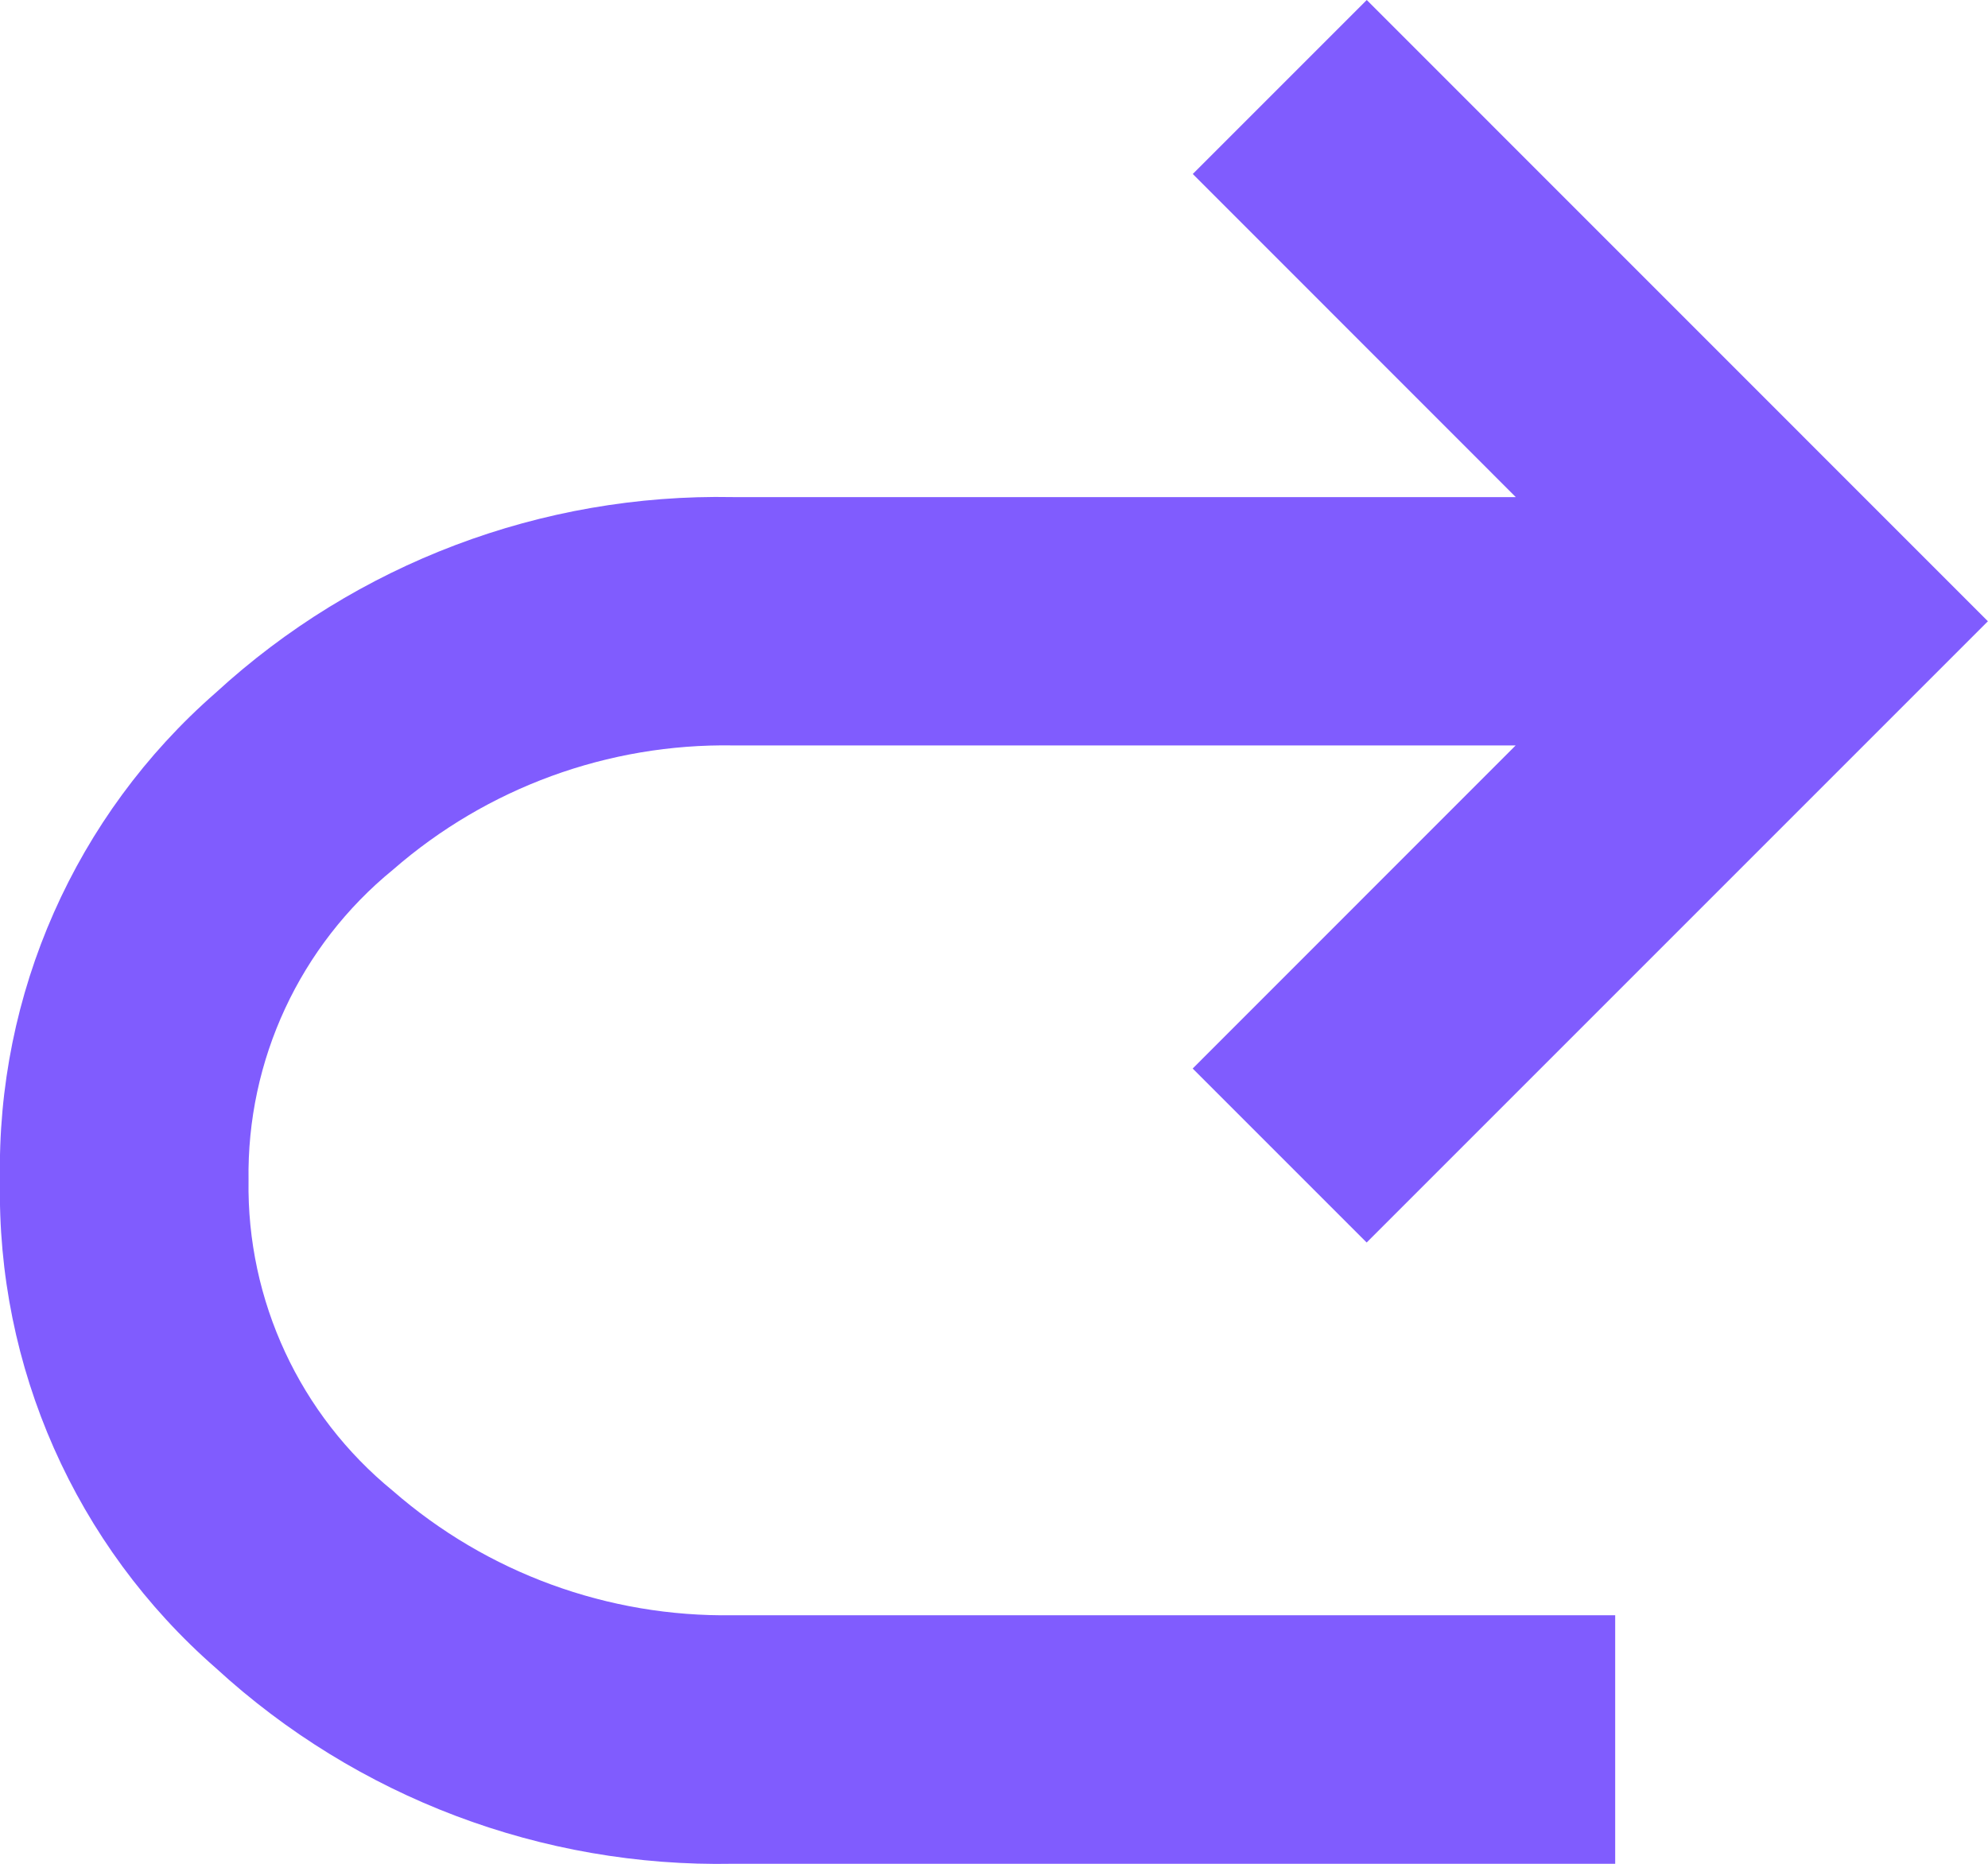
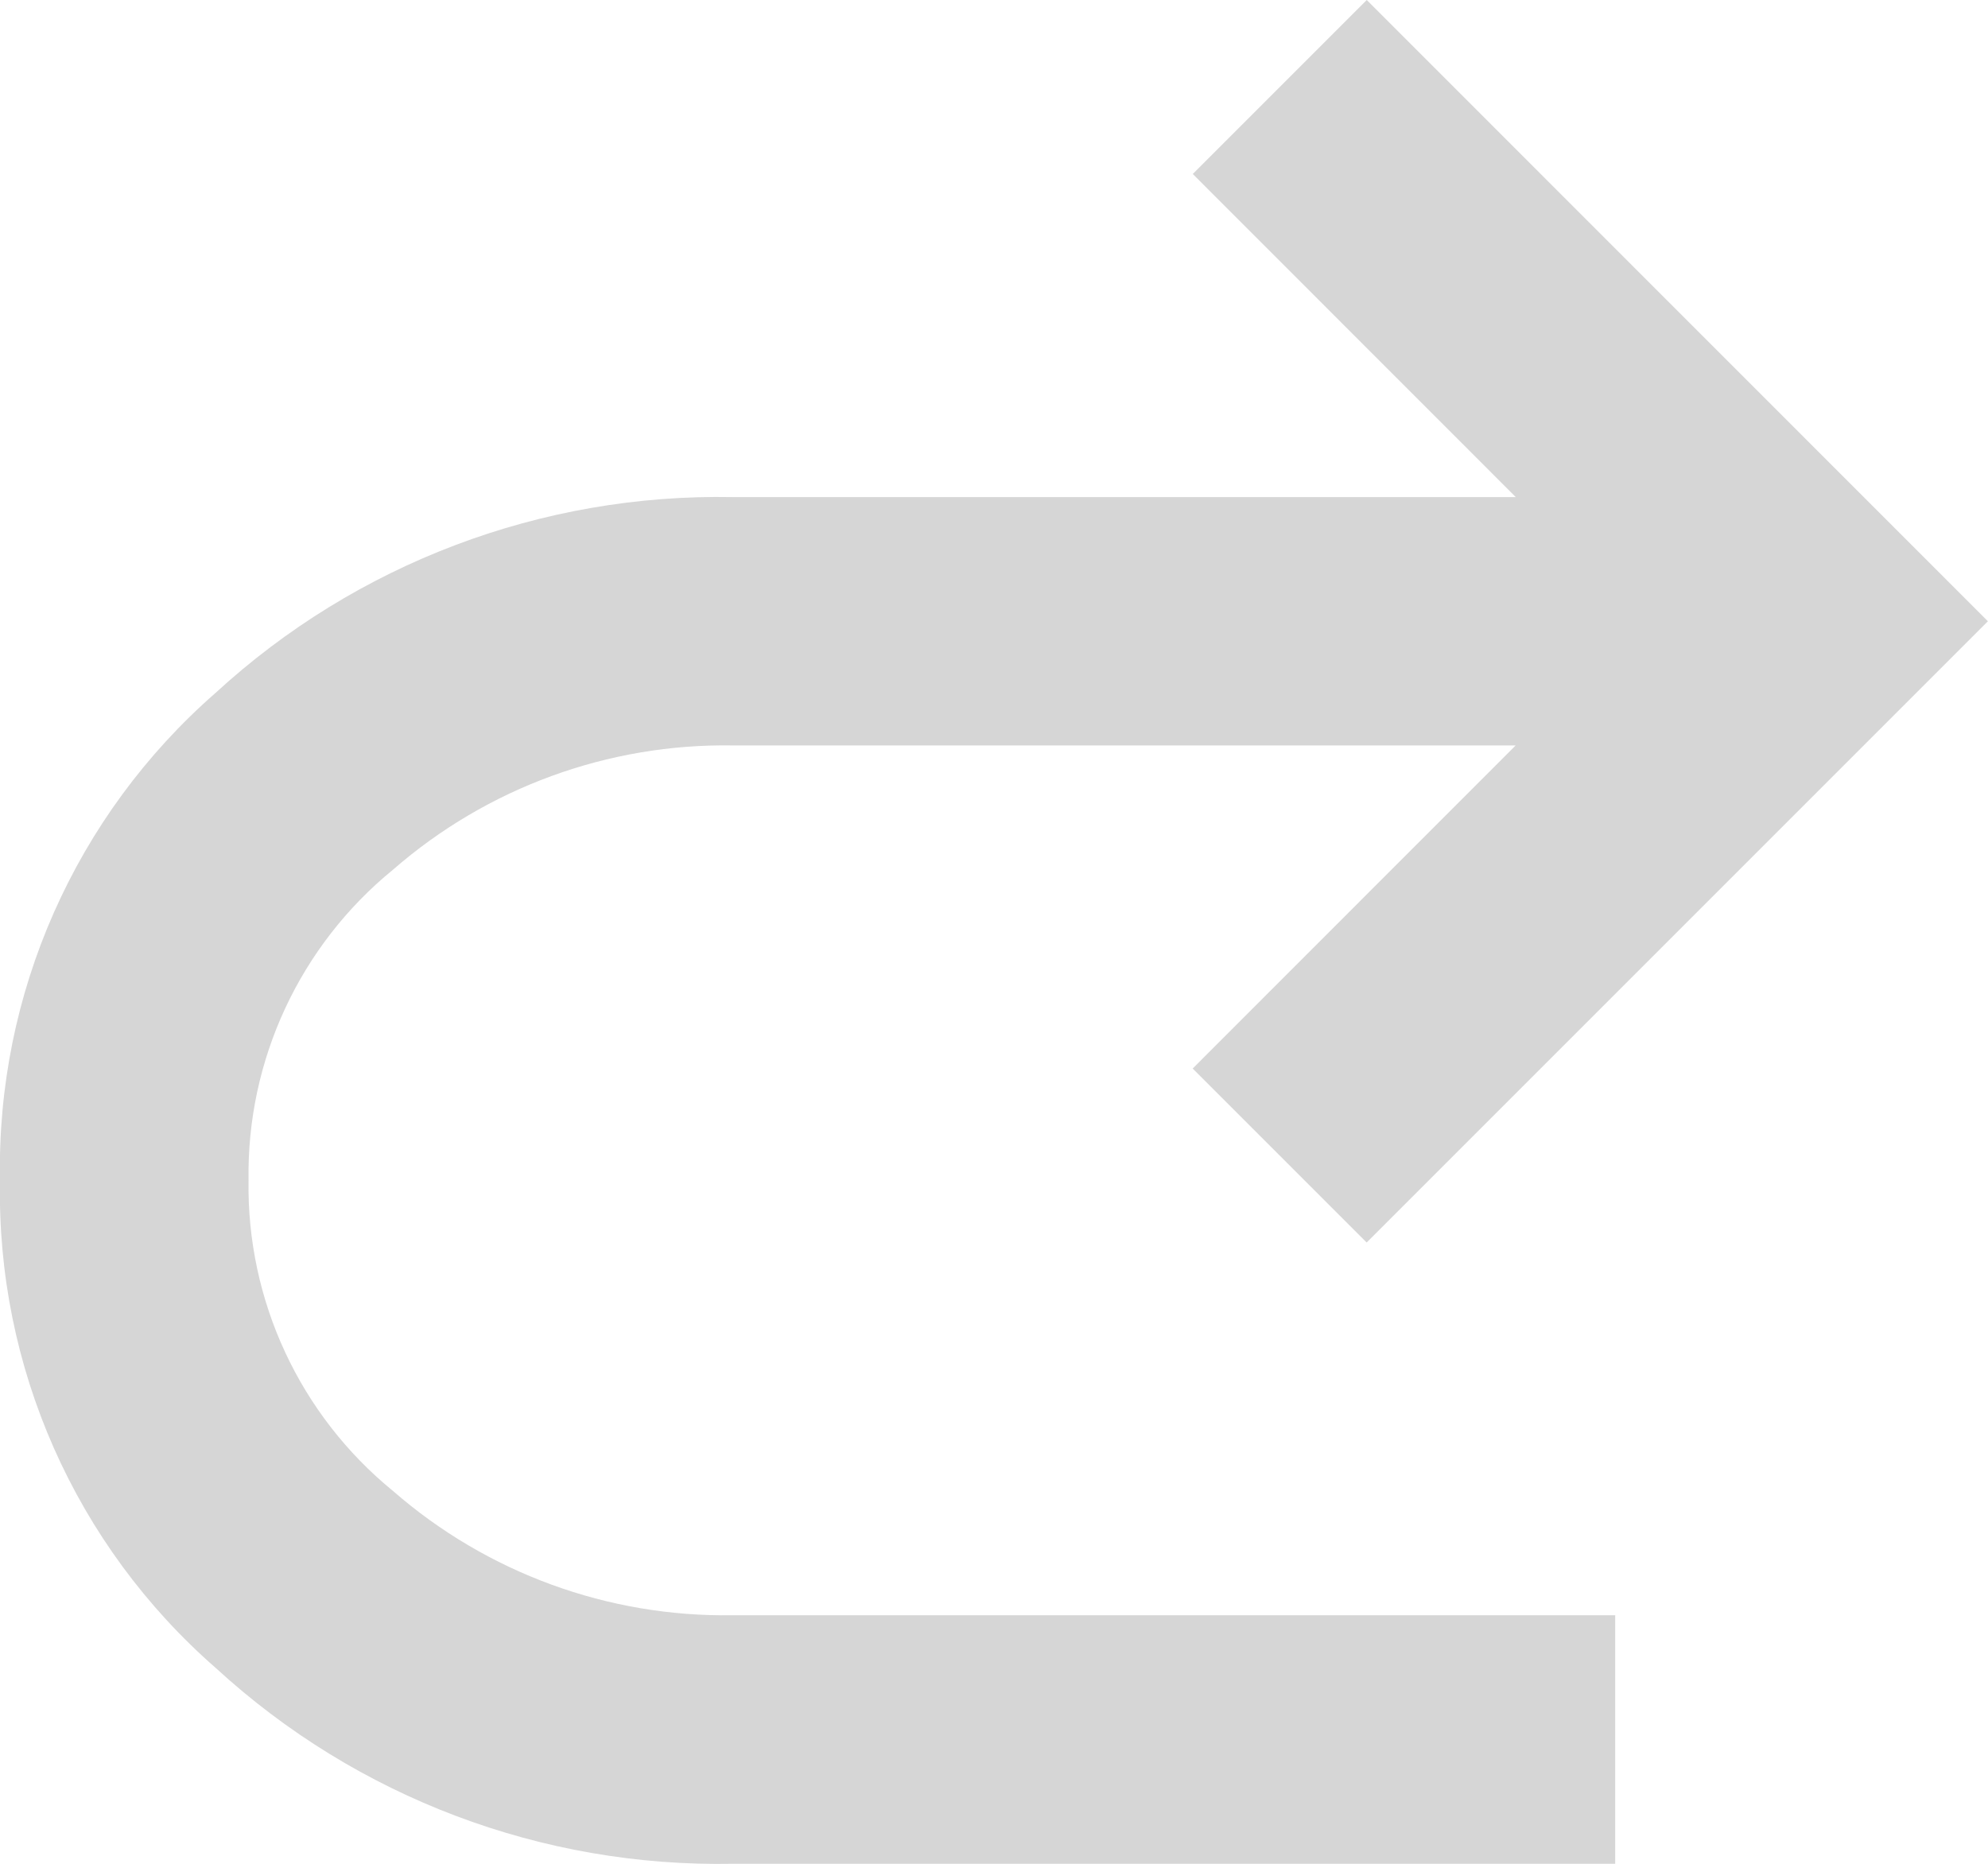
<svg xmlns="http://www.w3.org/2000/svg" width="18.717" height="17.547" viewBox="0 0 18.717 17.547">
-   <path id="undo_FILL0_wght400_GRAD0_opsz24" d="M175.207-782.453v-2.34H166.9a4.754,4.754,0,0,1-3.2-1.17,3.7,3.7,0,0,1-1.36-2.925,3.7,3.7,0,0,1,1.36-2.924,4.754,4.754,0,0,1,3.2-1.17h7.37l-3.041,3.042,1.638,1.638,5.849-5.849L172.868-800l-1.638,1.638,3.041,3.042H166.9a7,7,0,0,0-4.869,1.842A5.942,5.942,0,0,0,160-788.887a5.943,5.943,0,0,0,2.033,4.592,7,7,0,0,0,4.869,1.842Z" transform="translate(-160 800)" fill="#805cfe" />
+   <path id="undo_FILL0_wght400_GRAD0_opsz24" d="M175.207-782.453v-2.34H166.9a4.754,4.754,0,0,1-3.2-1.17,3.7,3.7,0,0,1-1.36-2.925,3.7,3.7,0,0,1,1.36-2.924,4.754,4.754,0,0,1,3.2-1.17h7.37l-3.041,3.042,1.638,1.638,5.849-5.849L172.868-800l-1.638,1.638,3.041,3.042H166.9a7,7,0,0,0-4.869,1.842A5.942,5.942,0,0,0,160-788.887a5.943,5.943,0,0,0,2.033,4.592,7,7,0,0,0,4.869,1.842Z" transform="translate(-160 800)" fill="#d6d6d6" />
</svg>
